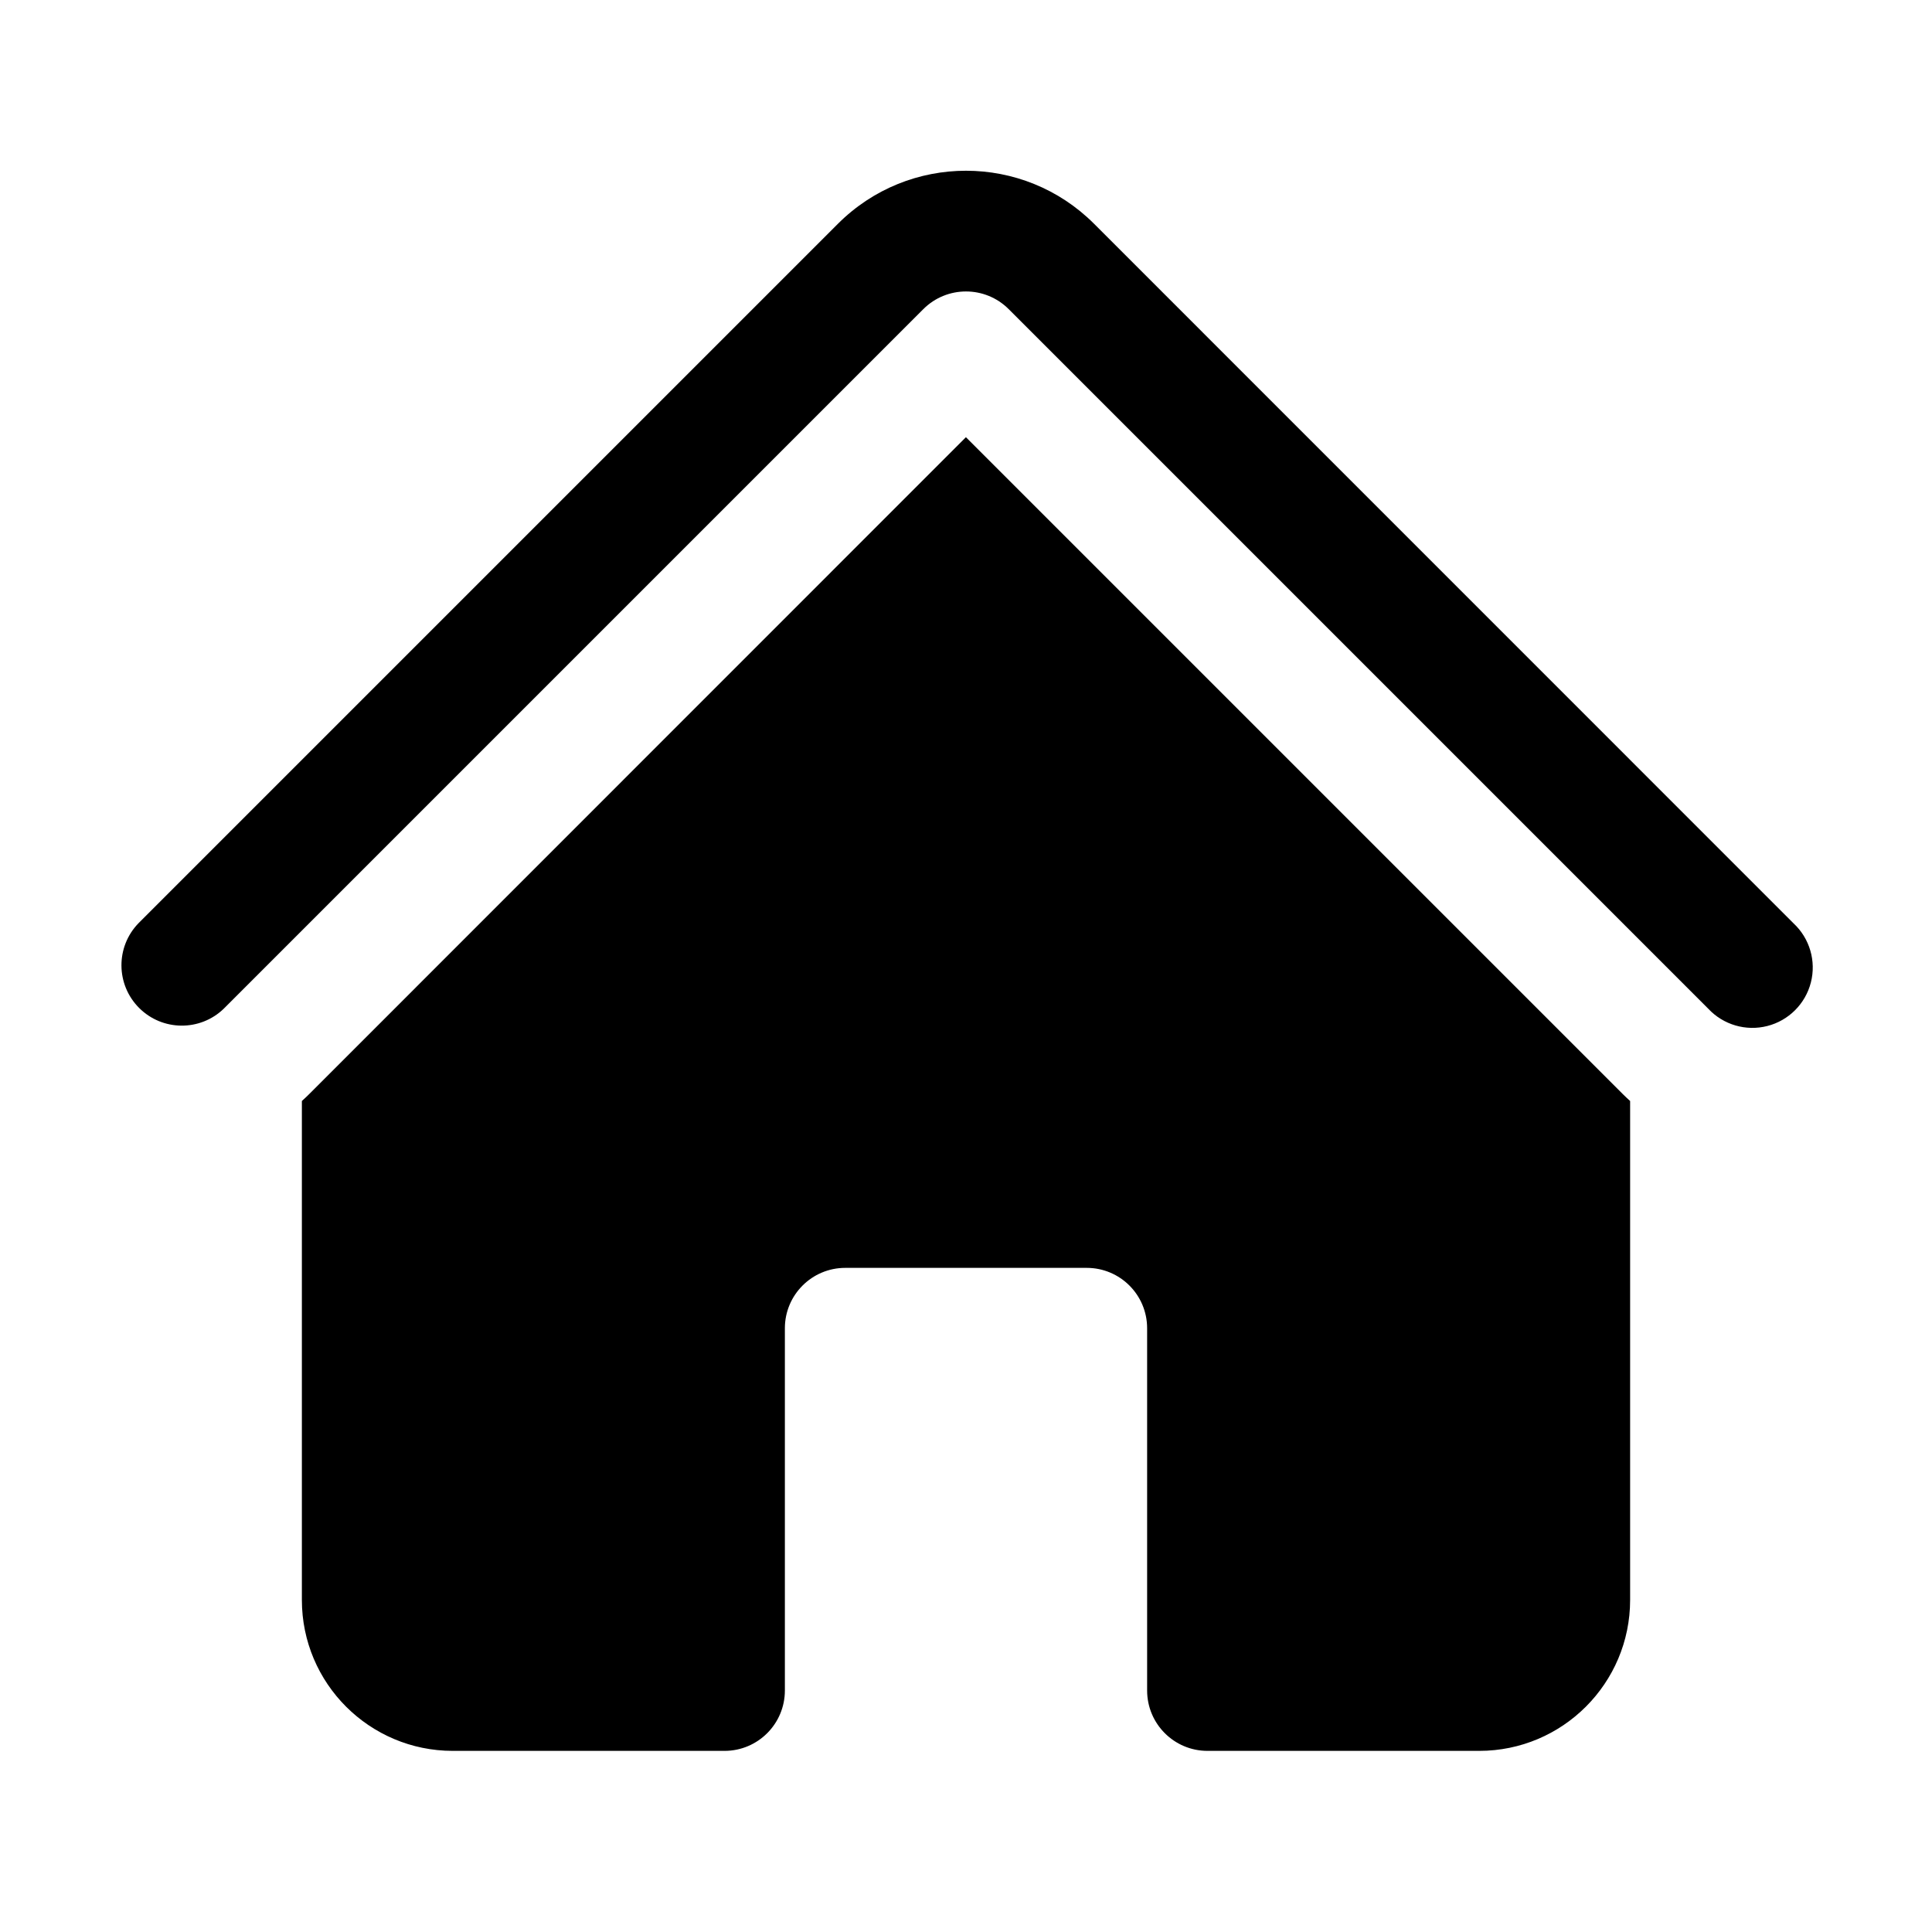
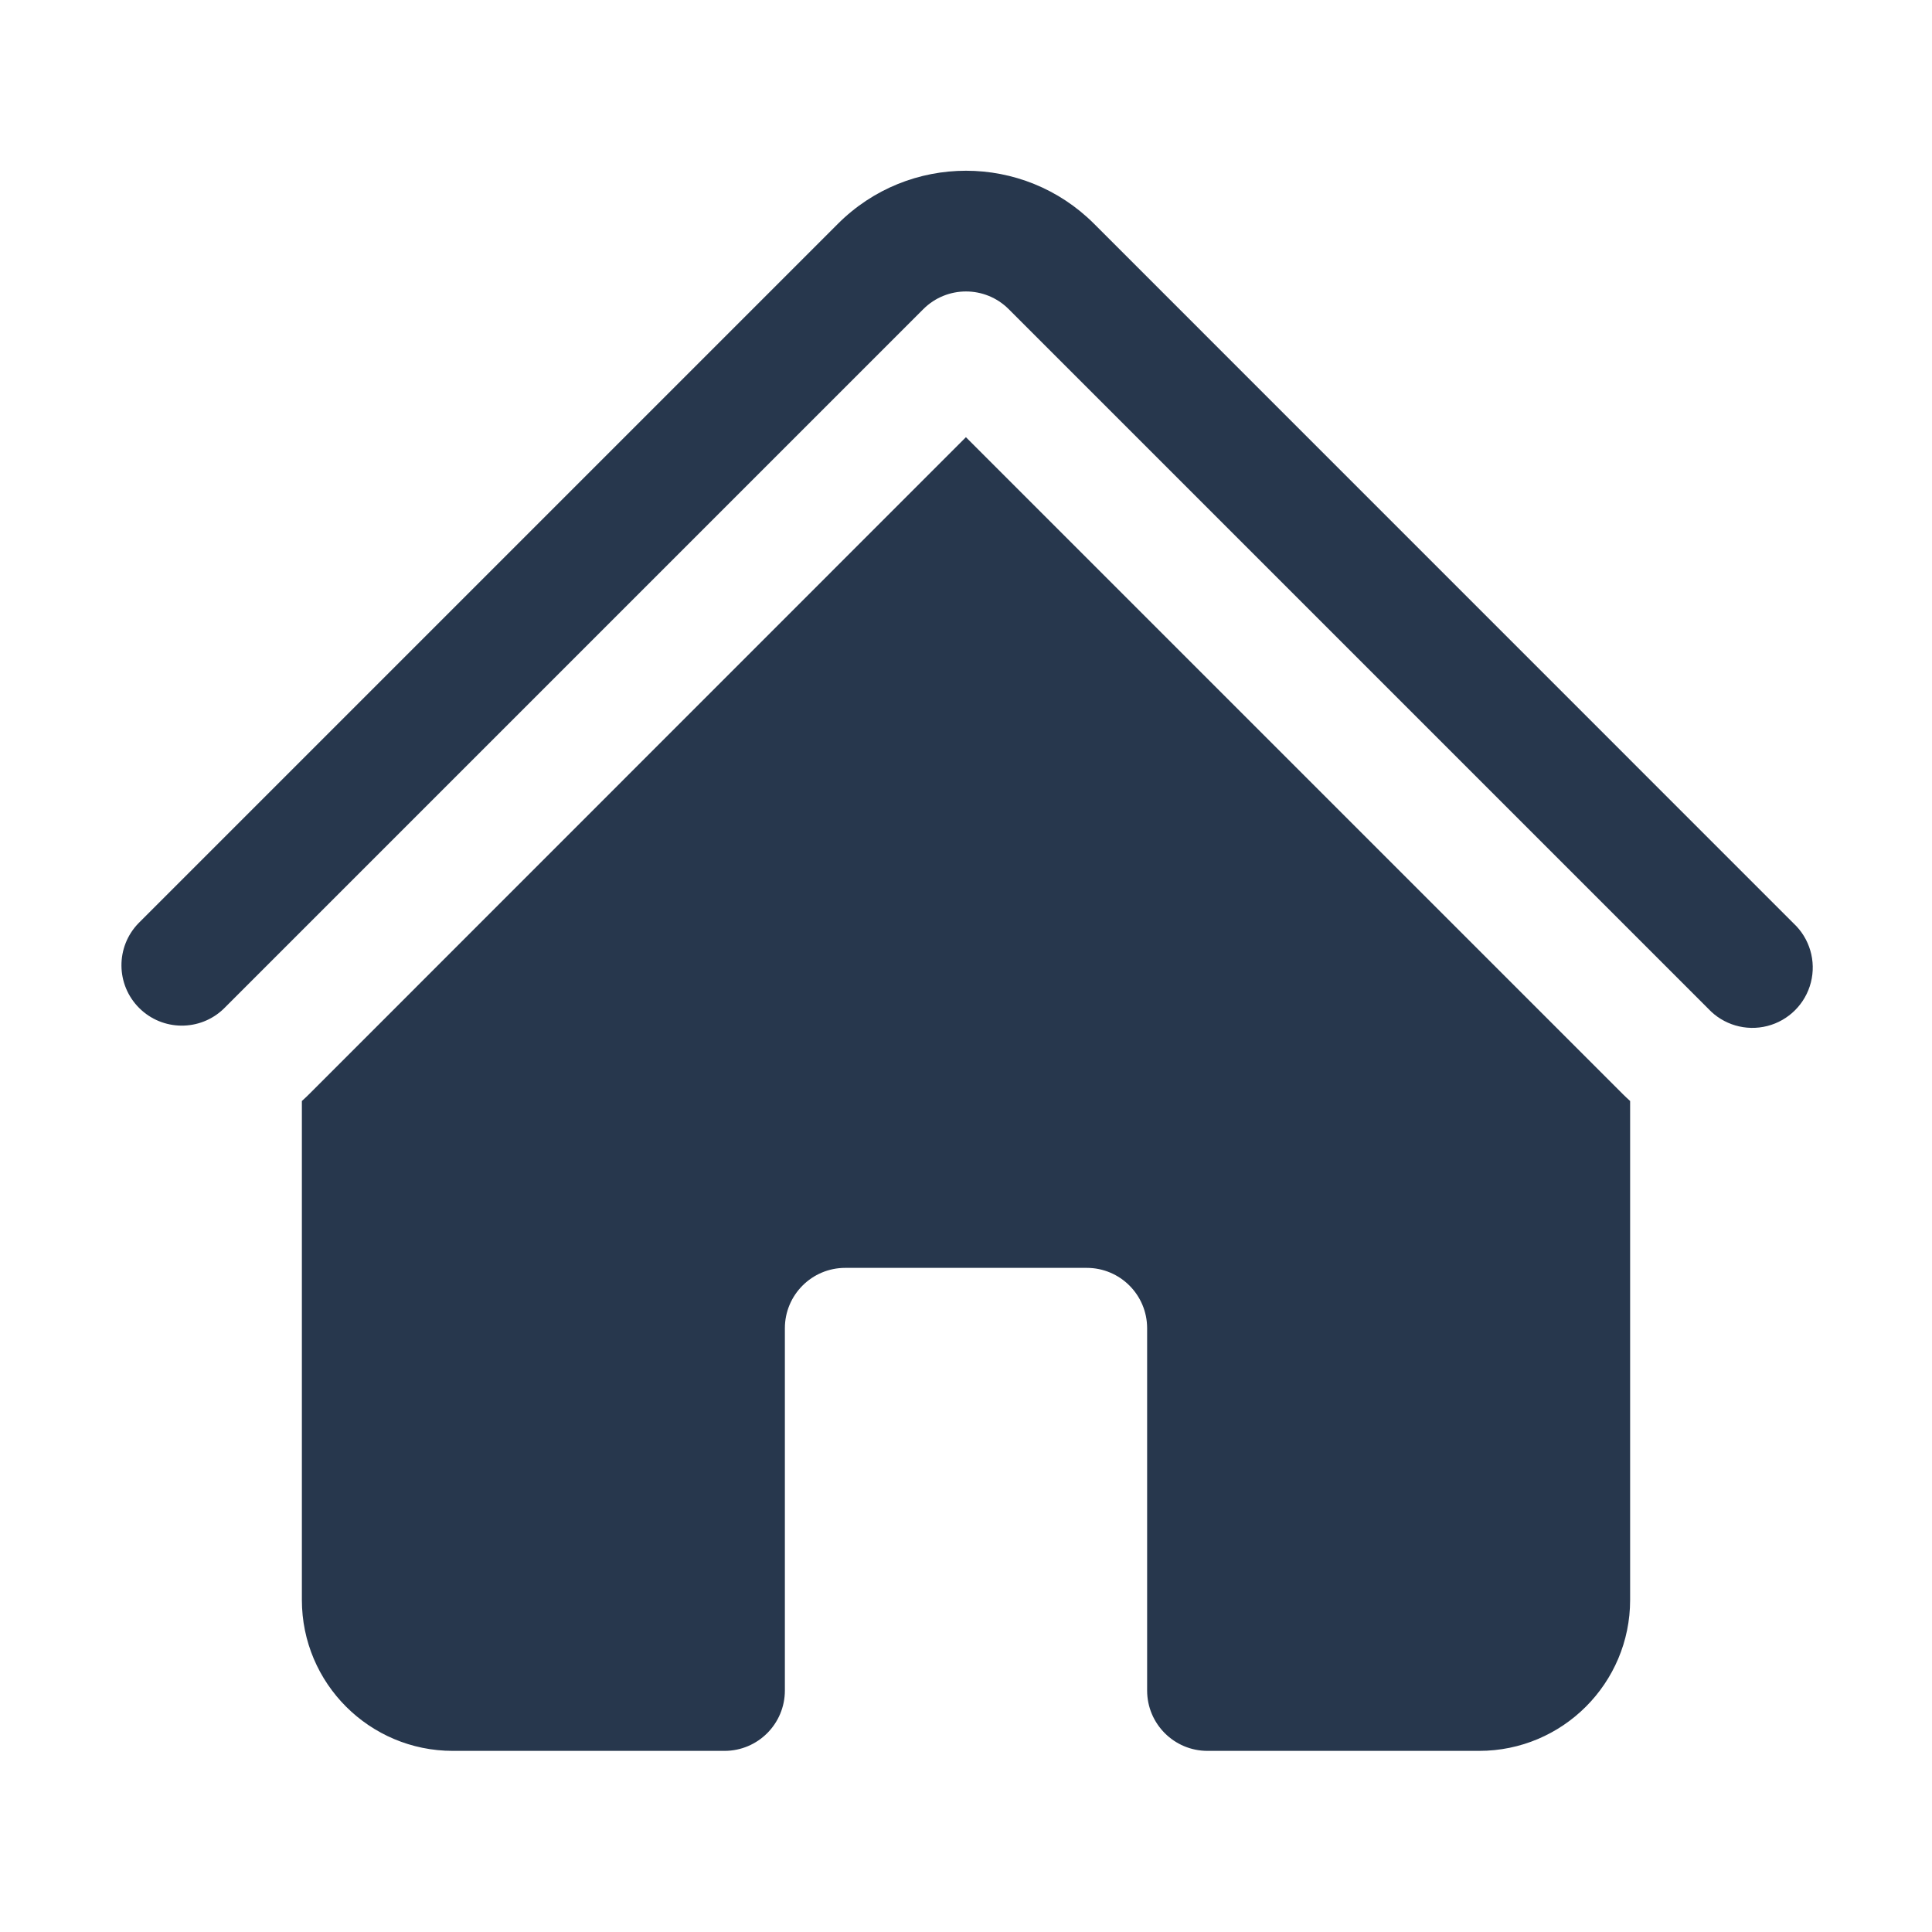
- <svg xmlns="http://www.w3.org/2000/svg" viewBox="0 0 24 24" fill="currentColor" class="w-6 h-6">
+ <svg xmlns="http://www.w3.org/2000/svg" viewBox="0 0 24 24" fill="currentColor" style="fill: #27374D">
  <path d="M11.47 3.84a.75.75 0 011.06 0l8.69 8.69a.75.75 0 101.06-1.06l-8.689-8.69a2.25 2.25 0 00-3.182 0l-8.69 8.69a.75.75 0 001.061 1.06l8.69-8.69z" />
  <path d="M12 5.432l8.159 8.159c.03.03.06.058.091.086v6.198c0 1.035-.84 1.875-1.875 1.875H15a.75.75 0 01-.75-.75v-4.5a.75.75 0 00-.75-.75h-3a.75.75 0 00-.75.75V21a.75.75 0 01-.75.75H5.625a1.875 1.875 0 01-1.875-1.875v-6.198a2.29 2.29 0 00.091-.086L12 5.43z" />
</svg>
